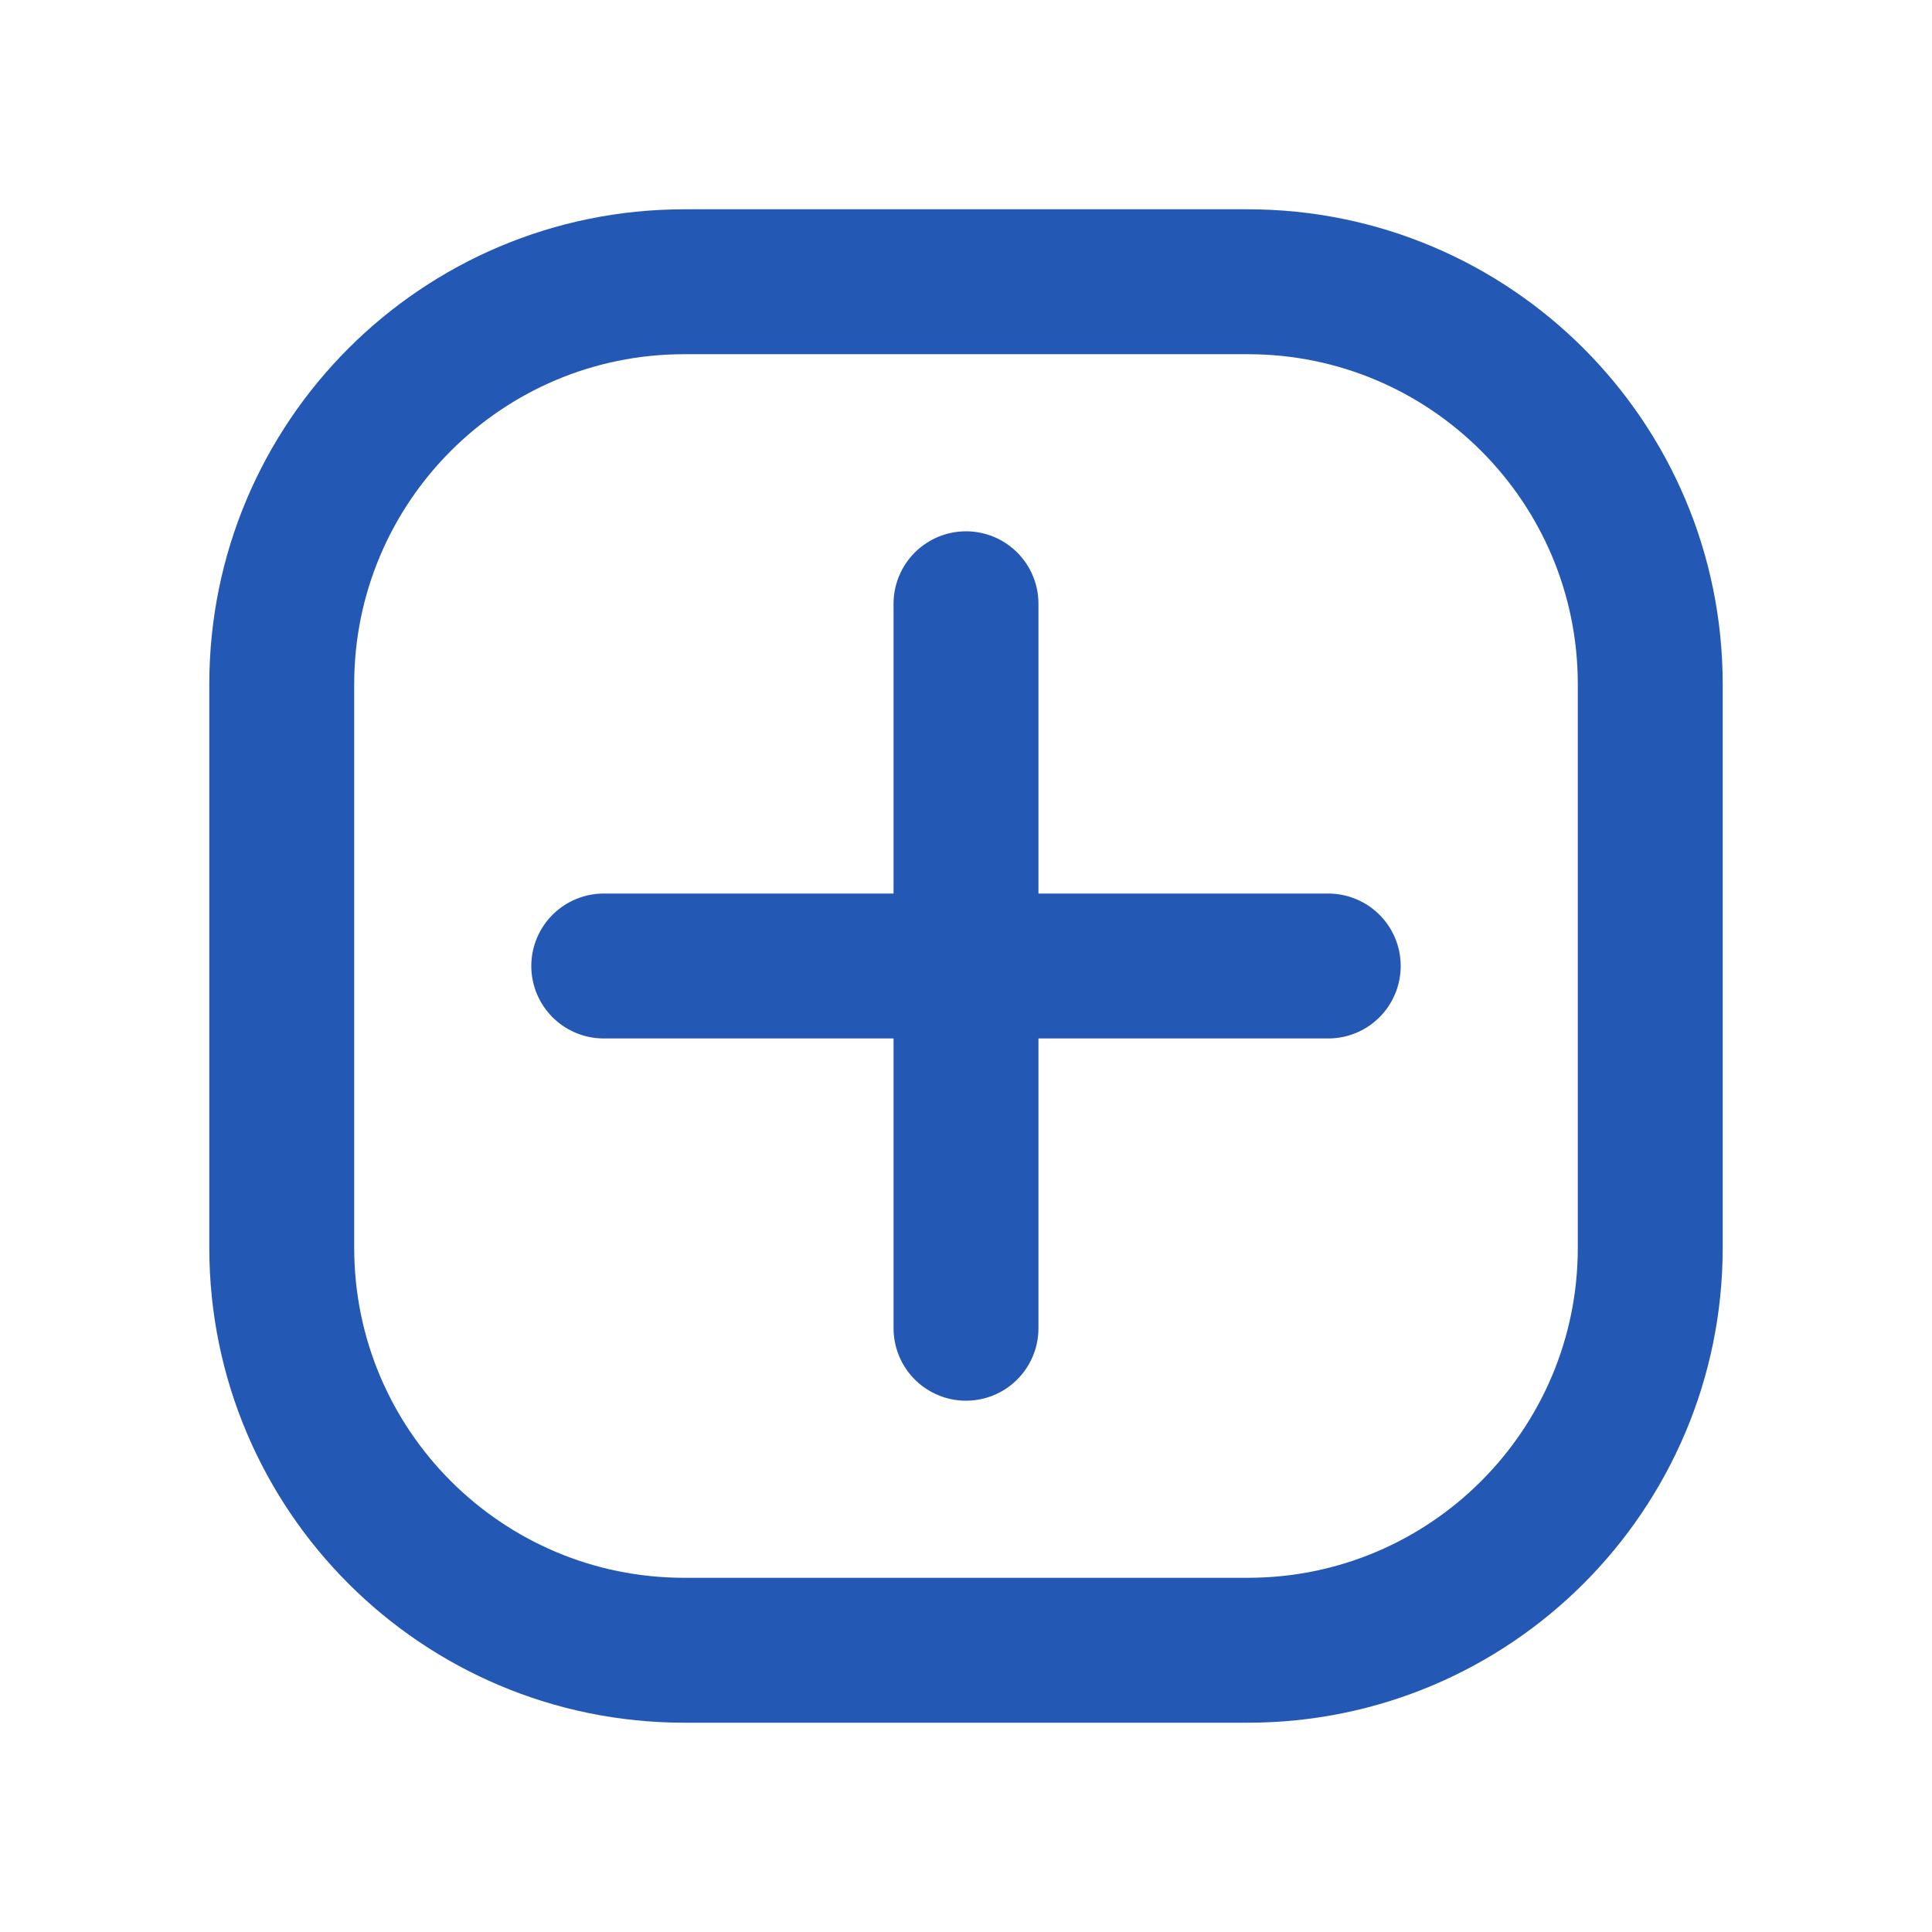
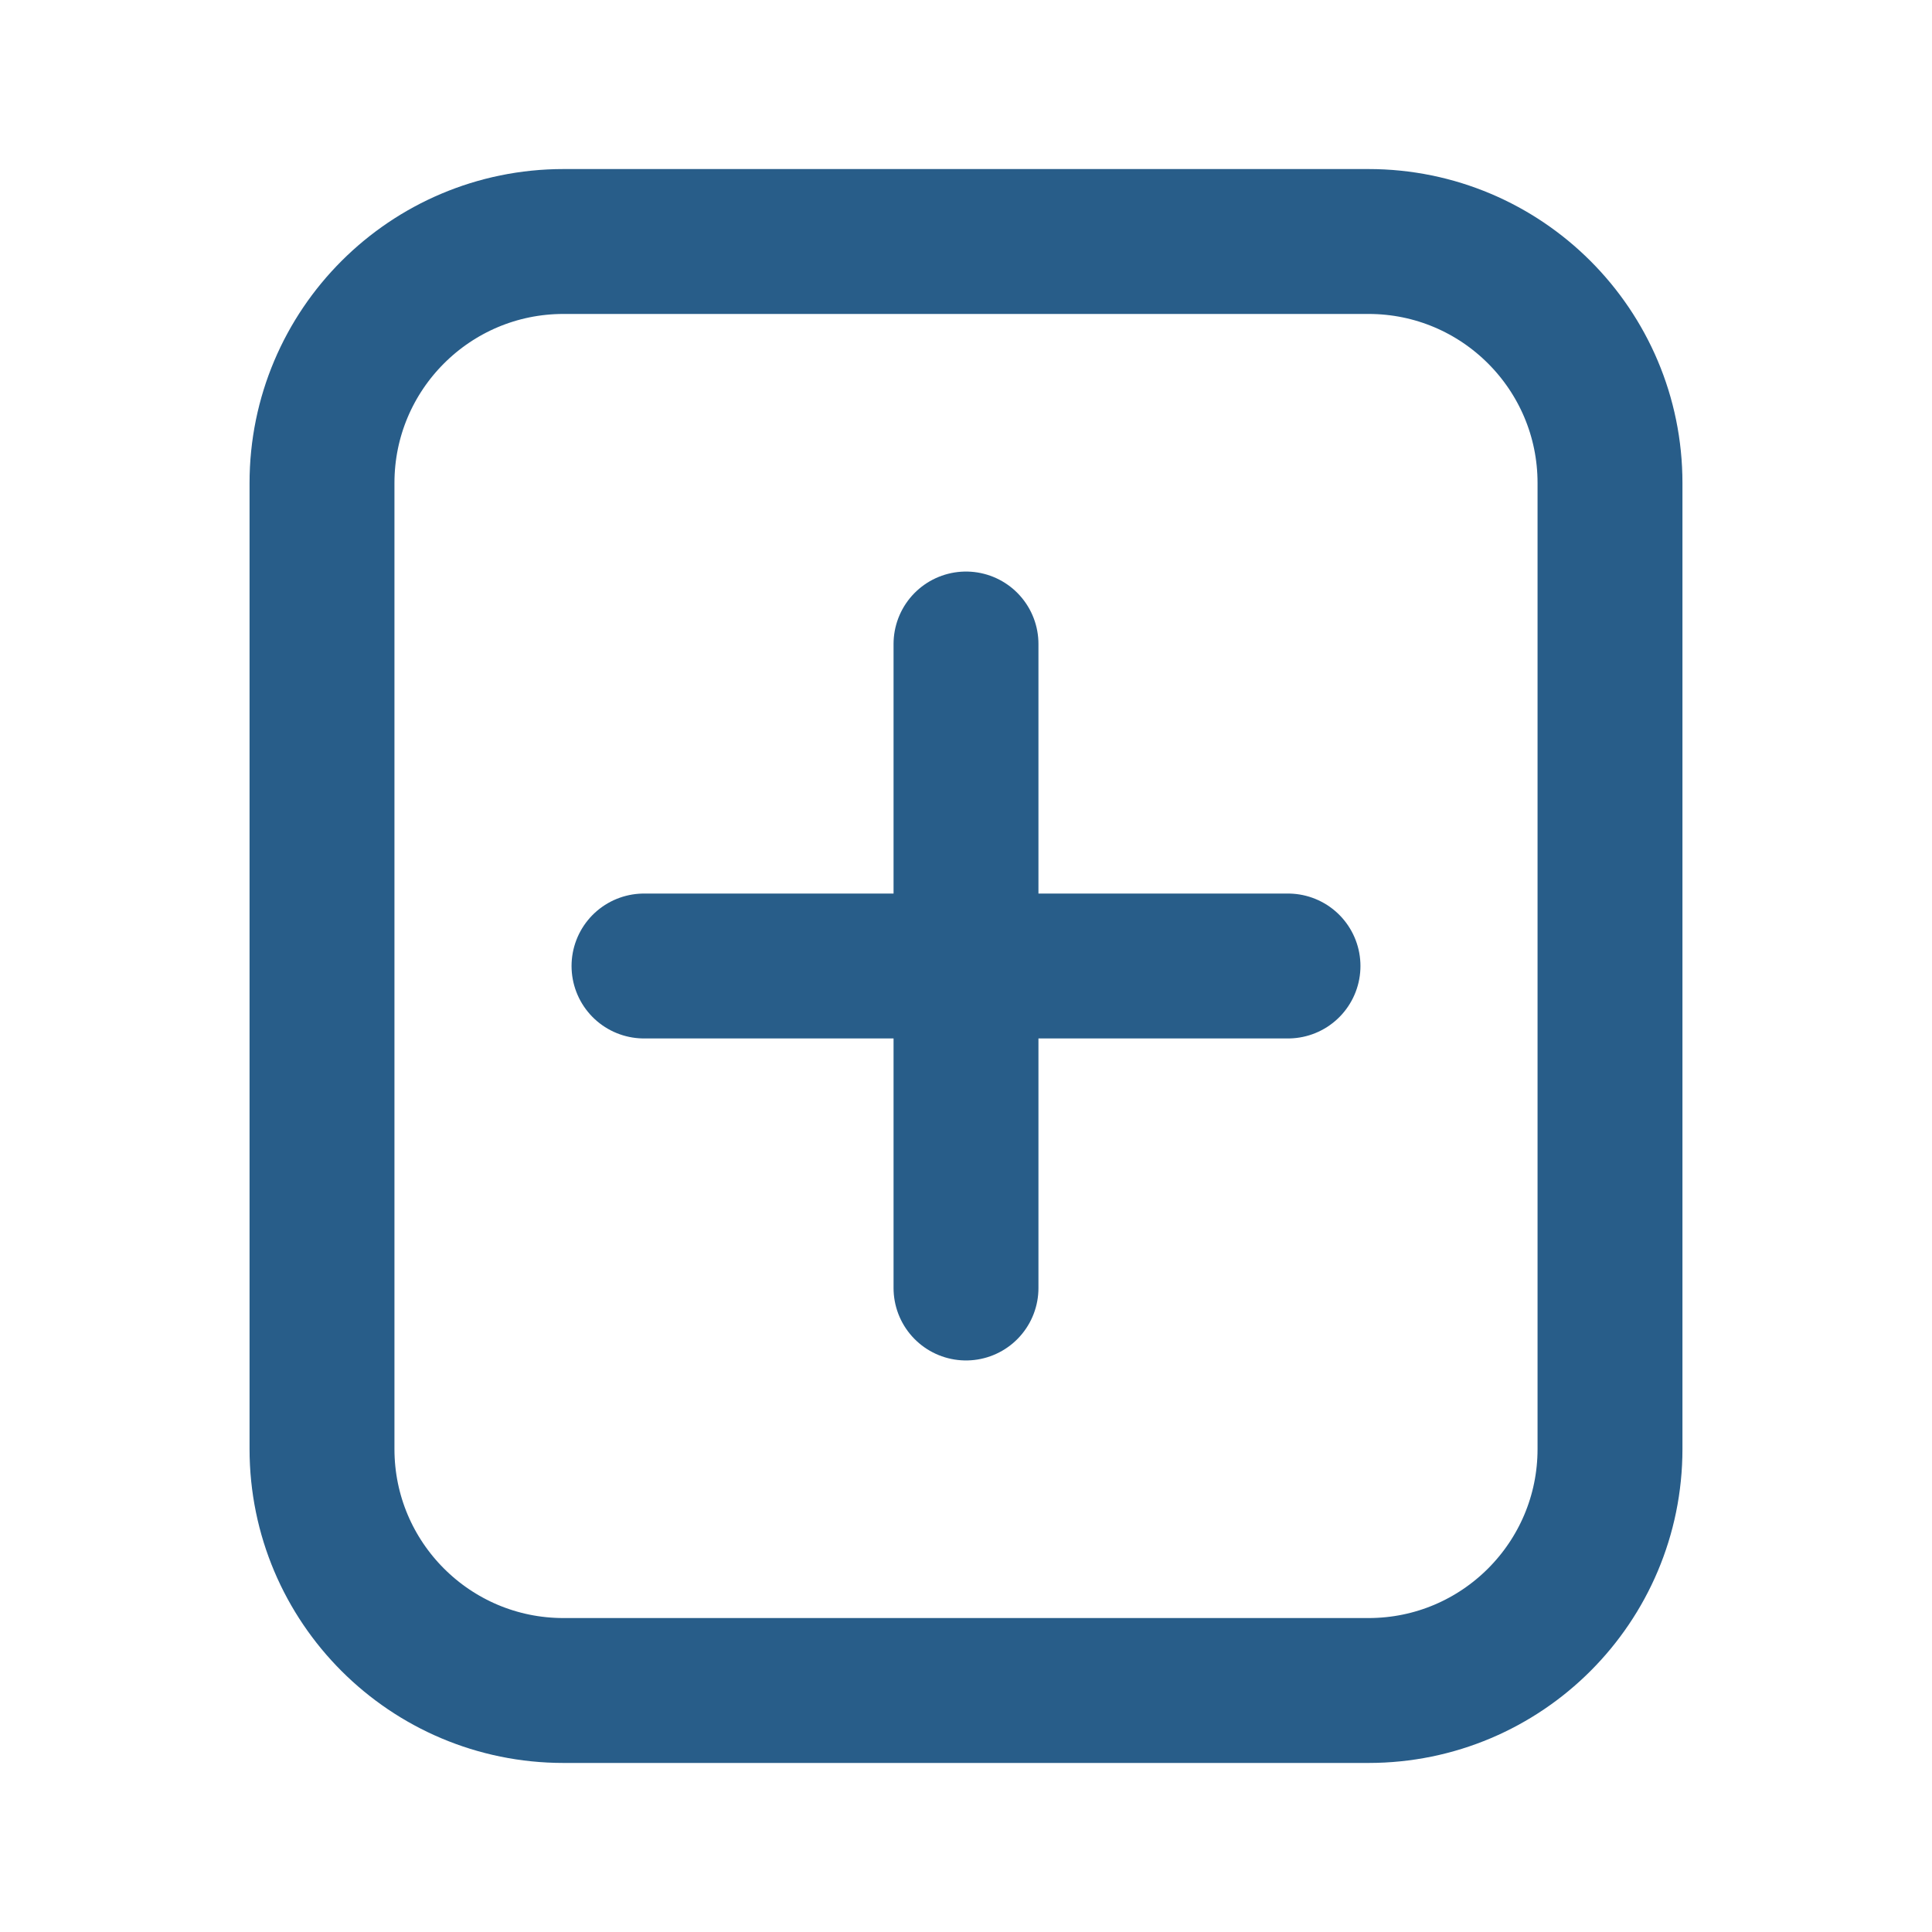
<svg xmlns="http://www.w3.org/2000/svg" viewBox="0 0 24 24">
-   <g fill="none" stroke="#2358b4" stroke-width="1.8" stroke-linecap="round">
-     <rect x="3.5" y="3.5" width="17" height="17" rx="5" />
-     <path d="M12 7.5v9M7.5 12h9" />
+   <g fill="none" stroke="#285d89" stroke-width="1.8" stroke-linecap="round" stroke-linejoin="round">
+     <rect x="4" y="3" width="16" height="18" rx="3" />
+     <path d="M8 12h8m-4-4v8" />
  </g>
</svg>
